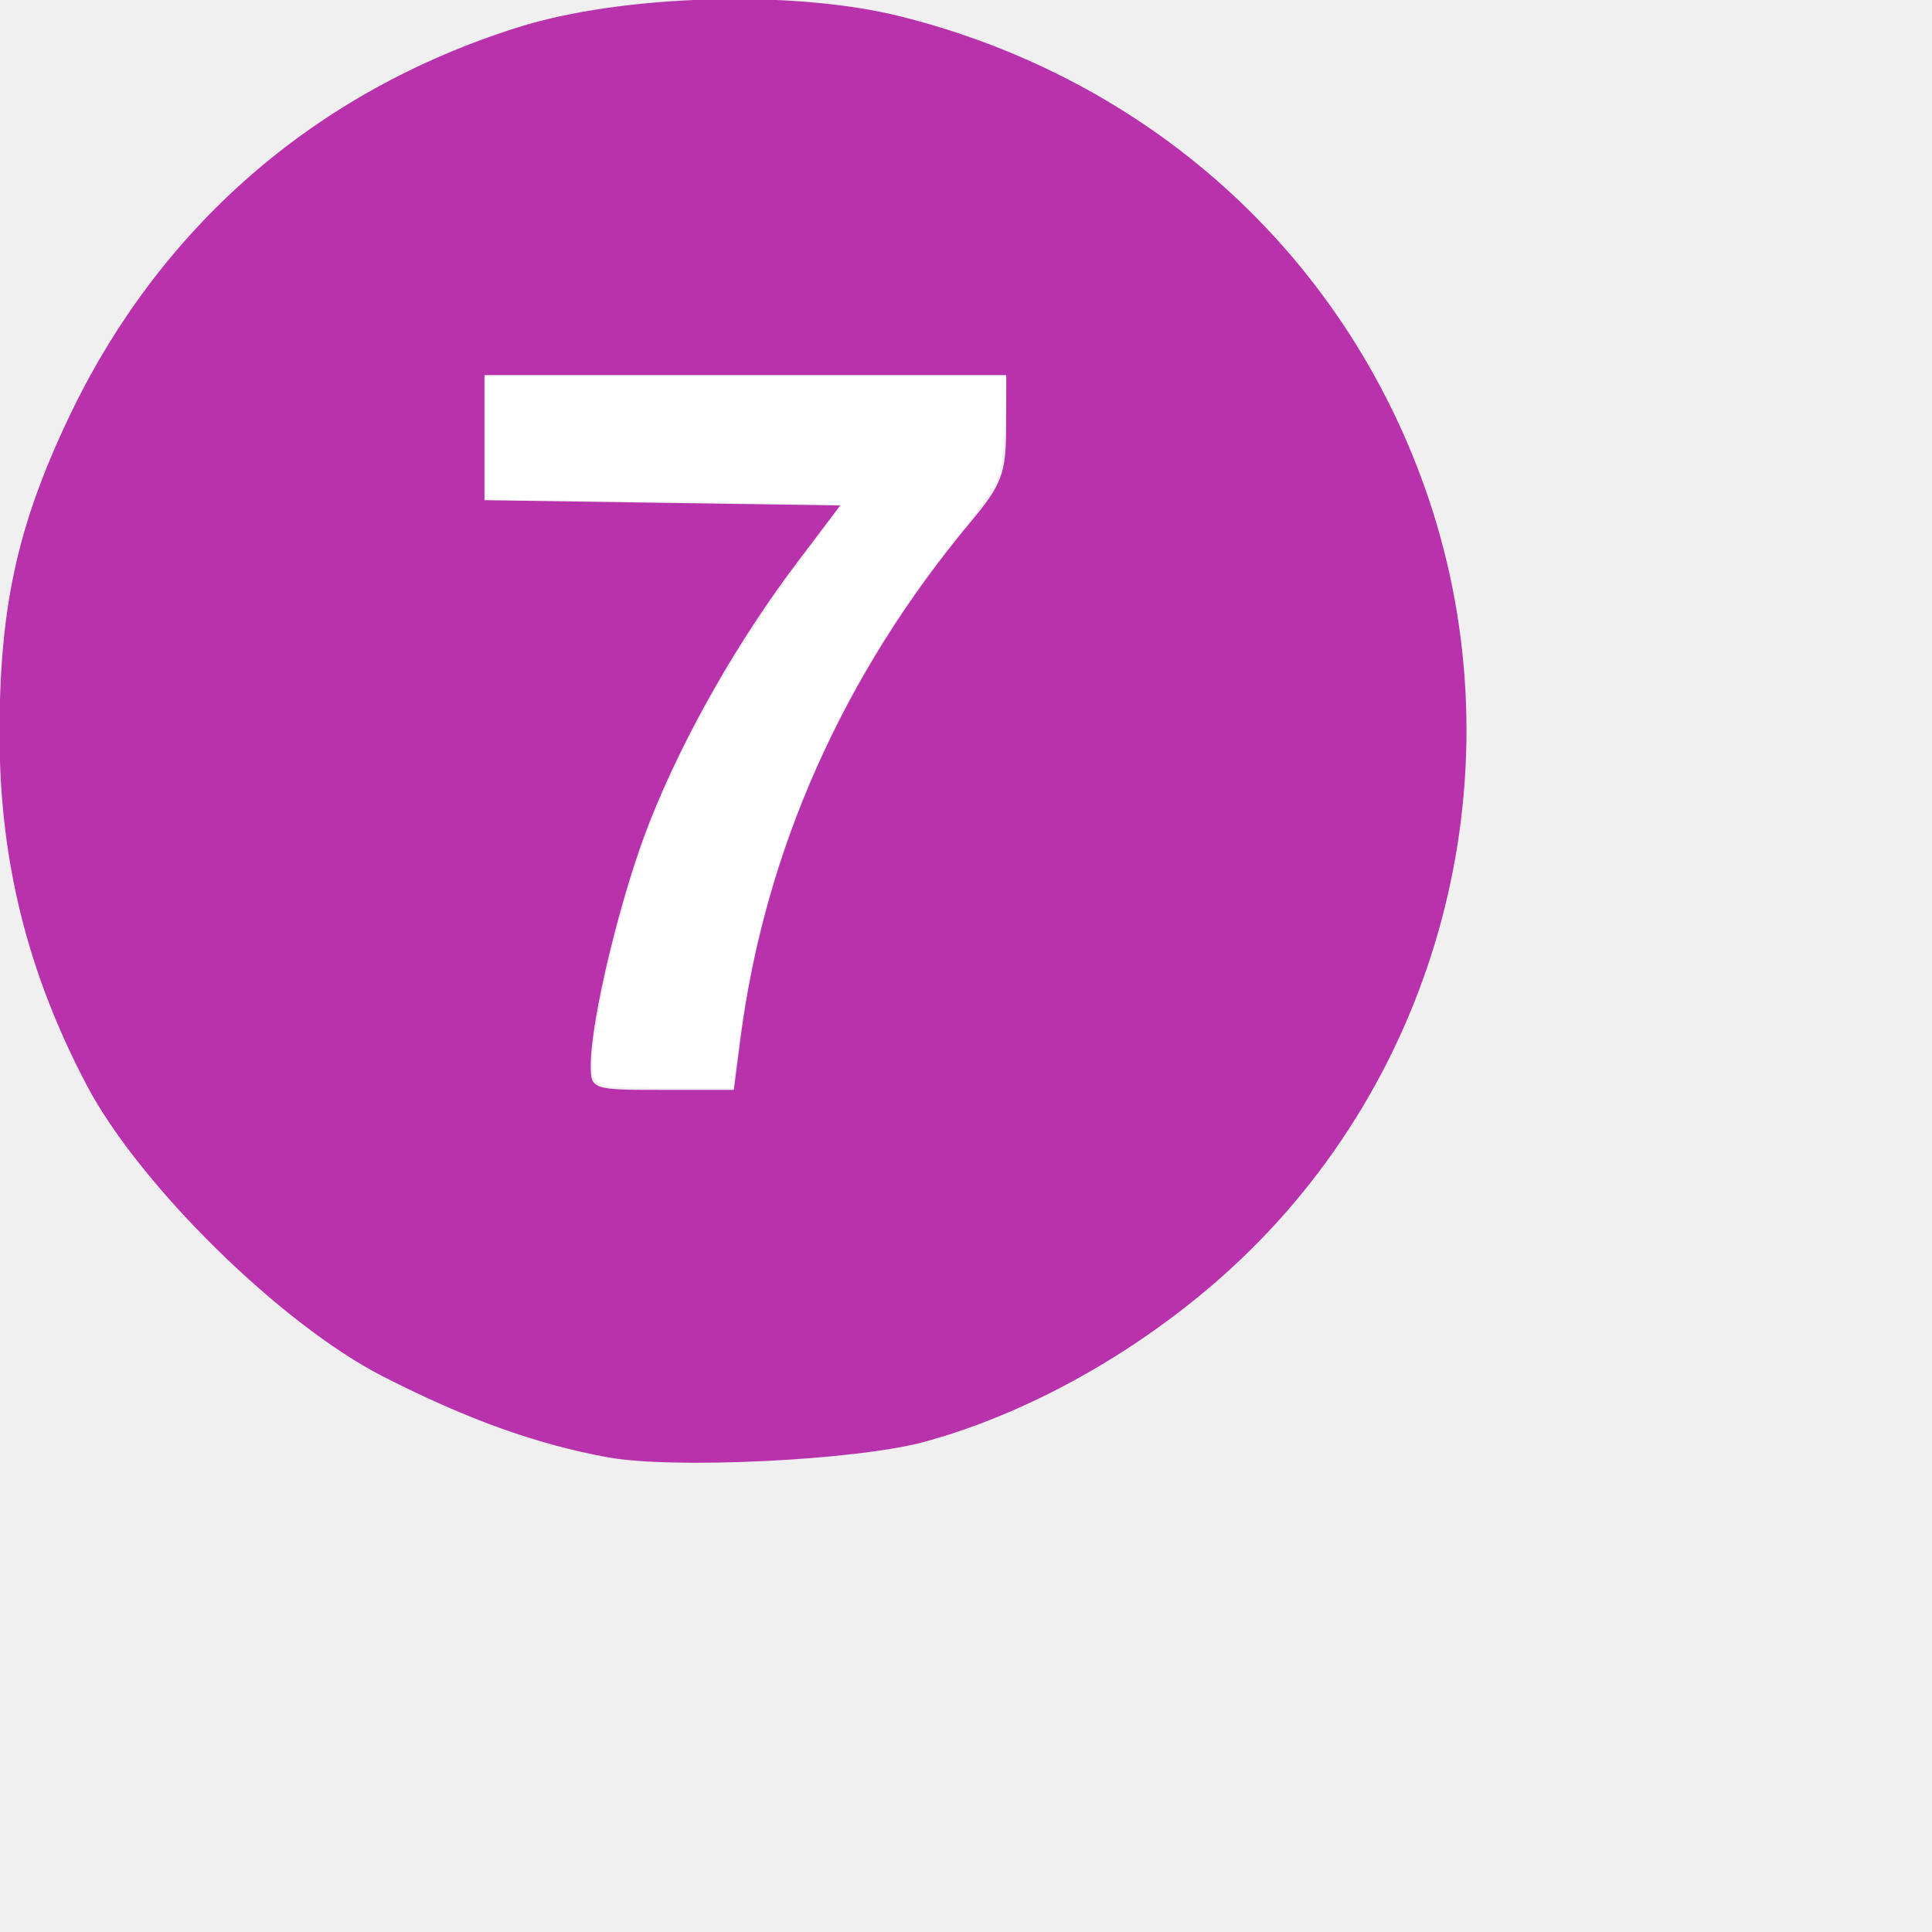
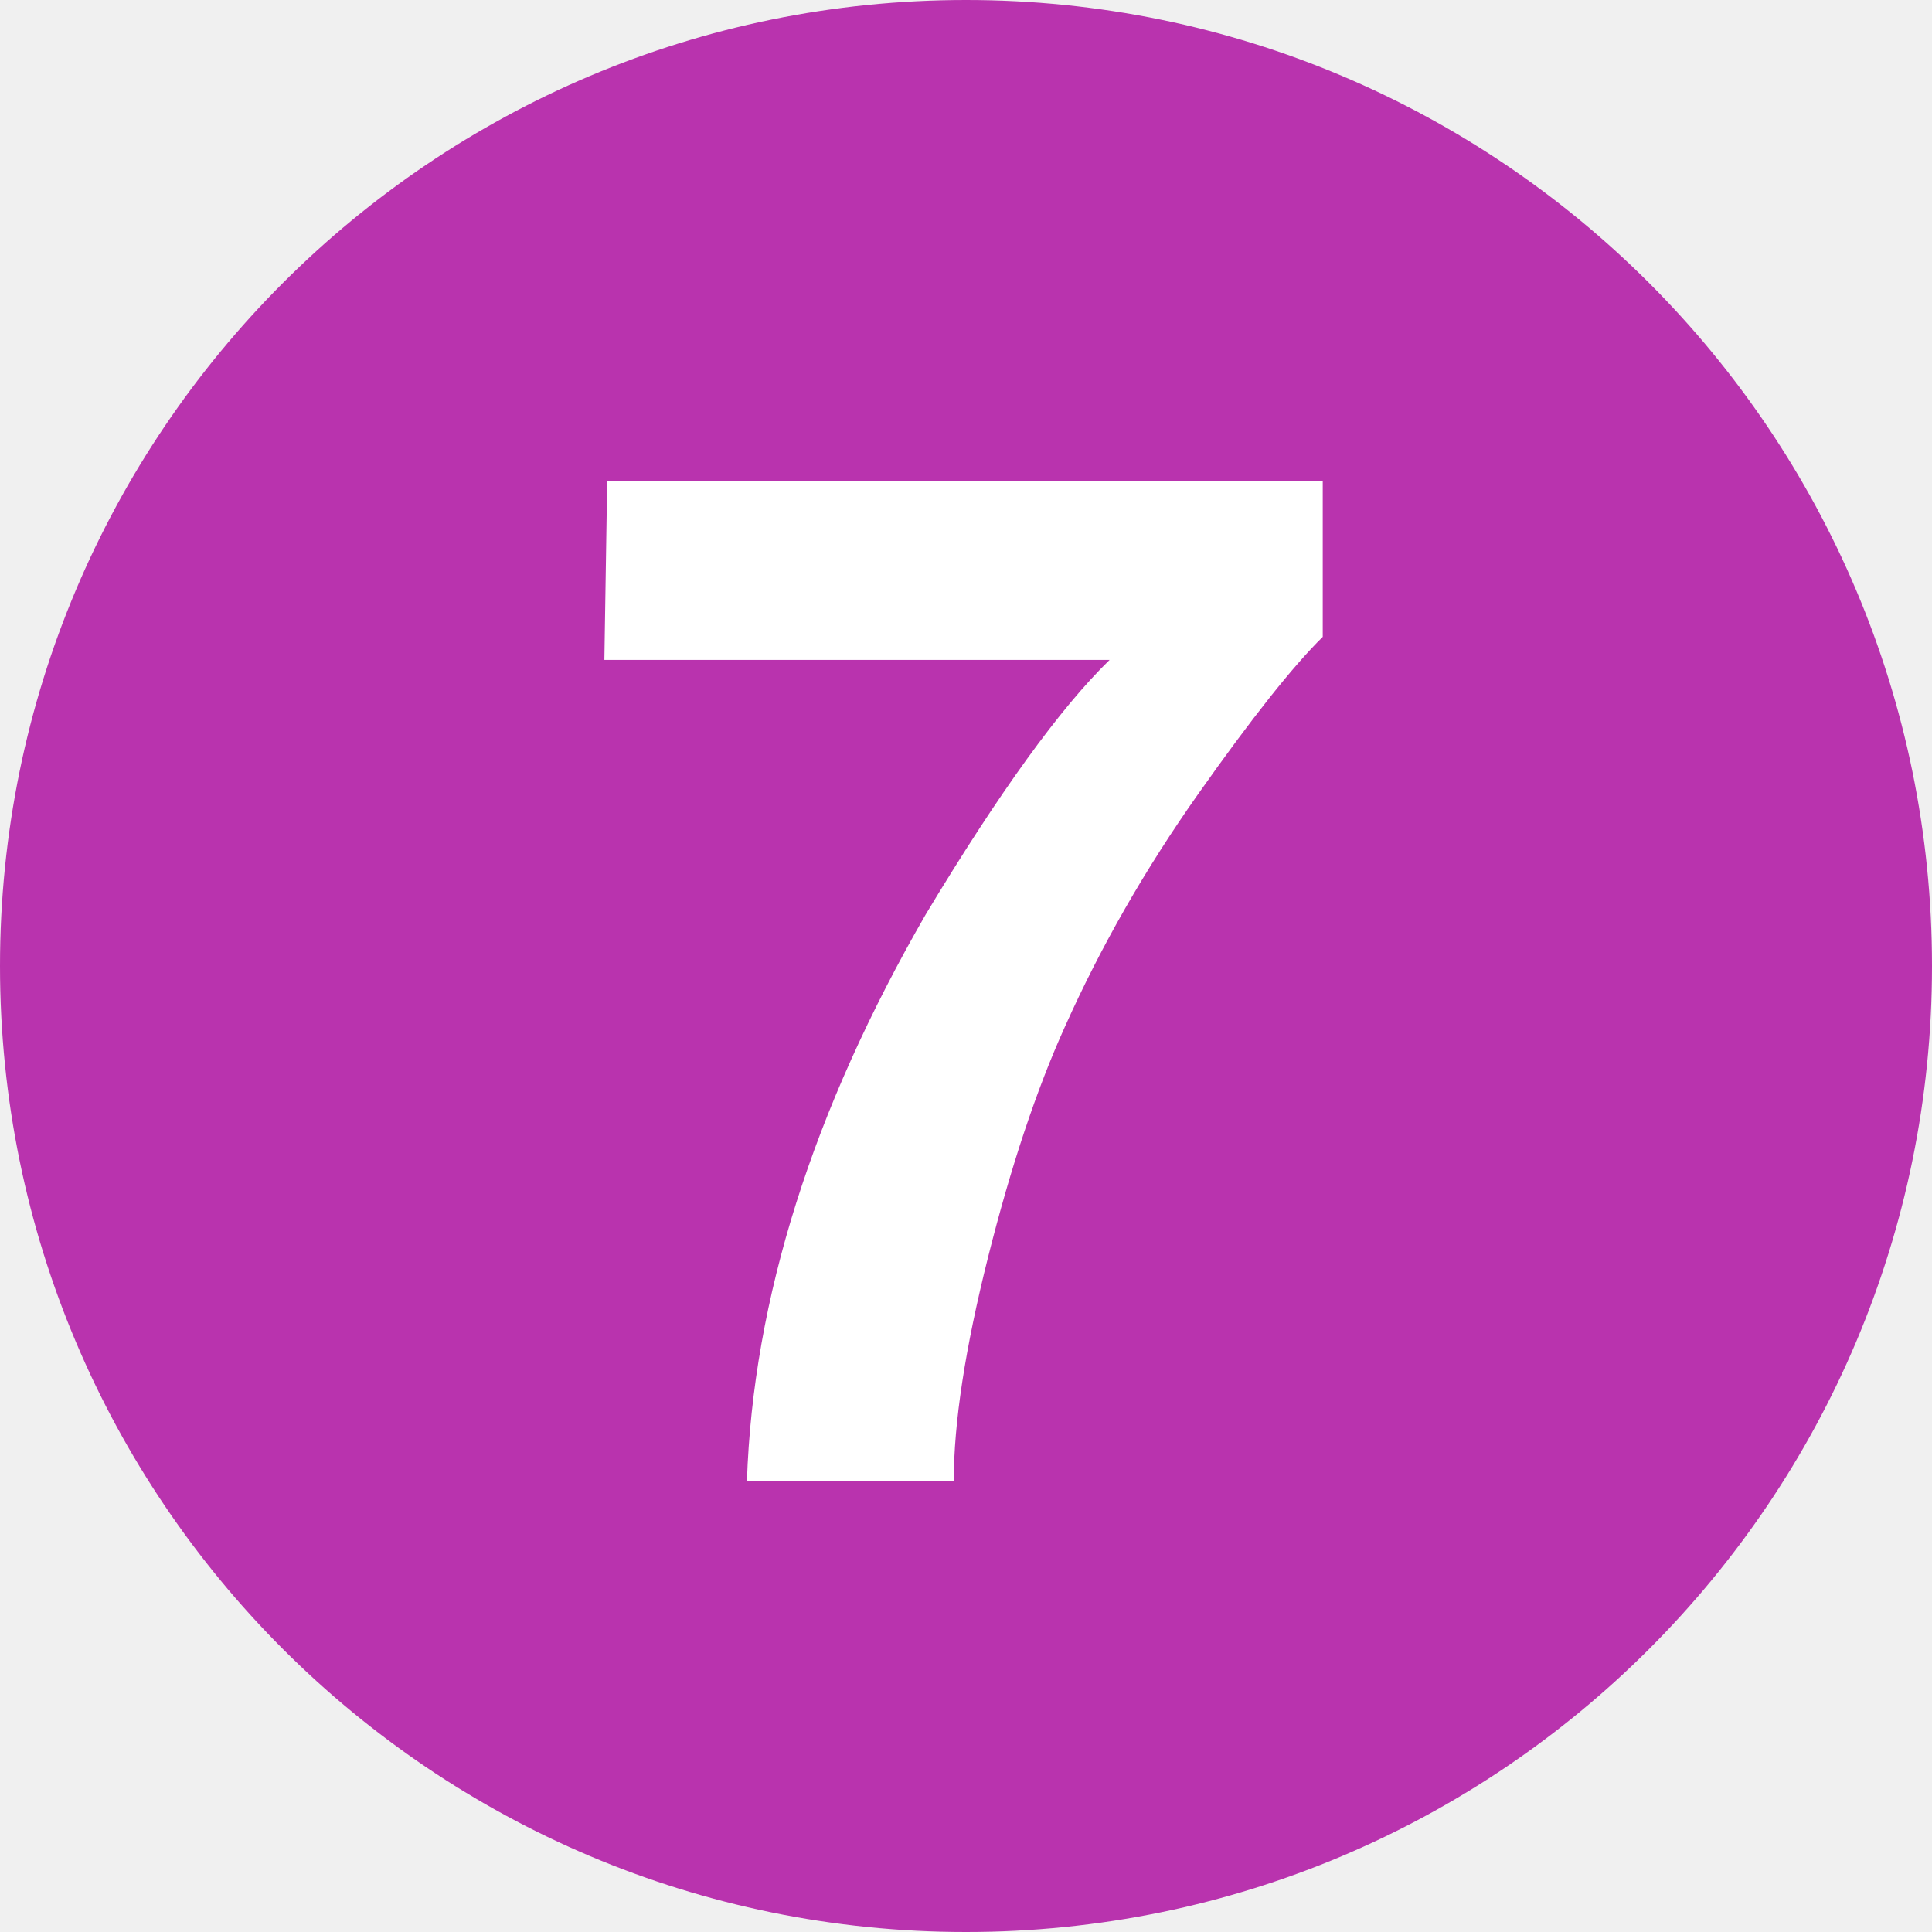
- <svg xmlns="http://www.w3.org/2000/svg" viewBox="0 0 200 200" height="200" width="200" version="1.1" id="svg3465">
-   <defs id="defs3469" />
-   <g id="g3573" transform="translate(-9.88751,-15.2807)">
-     <path id="path3485" d="m 72.803,166.141 c -7.404,-1.354 -14.575,-3.933 -23.263,-8.367 -10.564,-5.391 -25.236,-19.818 -30.684,-30.169 -6.082,-11.557 -8.973,-23.105 -9.013,-36 -0.042,-13.236 1.775,-21.696 7.064,-32.892 9.4,-19.902 25.56,-33.977 46.633,-40.615 10.745,-3.385 28.476,-3.891 39.531,-1.129 25.626,6.404 45.643,24.38 54.308,48.77 9.773,27.508 2.638,58.586 -18.146,79.04 -9.376,9.227 -21.898,16.575 -33.693,19.77 -7.053,1.911 -25.965,2.831 -32.737,1.592 z m 13.727,-43.286 c 2.517,-19.495 10.666,-37.786 23.879,-53.595 3.191,-3.818 3.631,-4.999 3.631,-9.75 l 0,-5.405 -27,0 -27,0 0,6.478 0,6.478 18.415,0.272 18.415,0.272 -4.446,5.88 c -6.178,8.17 -11.725,17.913 -15.248,26.782 -2.987,7.518 -6.135,20.499 -6.135,25.297 0,2.494 0.14,2.542 7.406,2.542 l 7.406,0 0.678,-5.25 z" style="fill:#b832ac" />
-     <path id="path3571" d="m 71.881,127.443 c -0.547,-0.383 -0.666,-0.753 -0.666,-2.068 0,-3.584 2.314,-14.071 4.643,-21.041 3.447,-10.316 9.441,-21.172 17.833,-32.297 1.831,-2.427 3.287,-4.454 3.235,-4.505 -0.052,-0.05 -8.352,-0.19 -18.446,-0.312 l -18.352,-0.22 0,-6.399 0,-6.399 26.966,0 26.966,0 -0.011,2.172 c -0.006,1.195 -0.128,3.485 -0.271,5.089 -0.319,3.572 -0.56,4.037 -5.011,9.668 -5.159,6.526 -8.833,12.239 -12.22,18.998 -5.269,10.514 -8.338,20.353 -9.986,32.012 l -0.815,5.766 -6.6,10e-4 c -5.49,0.001 -6.712,-0.077 -7.266,-0.465 l 0,8e-5 z" style="fill:#ffffff" />
+ <svg xmlns="http://www.w3.org/2000/svg" width="100%" height="100%" viewBox="0 0 90 90" version="1.1" xml:space="preserve" style="fill-rule:evenodd;clip-rule:evenodd;stroke-linejoin:round;stroke-miterlimit:1.414;">
+   <g id="7">
+     <circle cx="45" cy="45" r="45" style="fill:rgb(185,51,174);" />
+     <path d="M61.618,29.668C60.229,31.035 58.297,33.471 55.824,36.976C53.35,40.481 51.277,44.099 49.606,47.832C48.282,50.762 47.089,54.342 46.025,58.574C44.962,62.806 44.43,66.278 44.43,68.991L34.795,68.991C35.077,60.527 37.855,51.727 43.128,42.591C46.535,36.927 49.389,32.977 51.69,30.742L28.154,30.742L28.285,22.409L61.618,22.409L61.618,29.668Z" style="fill:white;fill-rule:nonzero;" />
  </g>
</svg>
